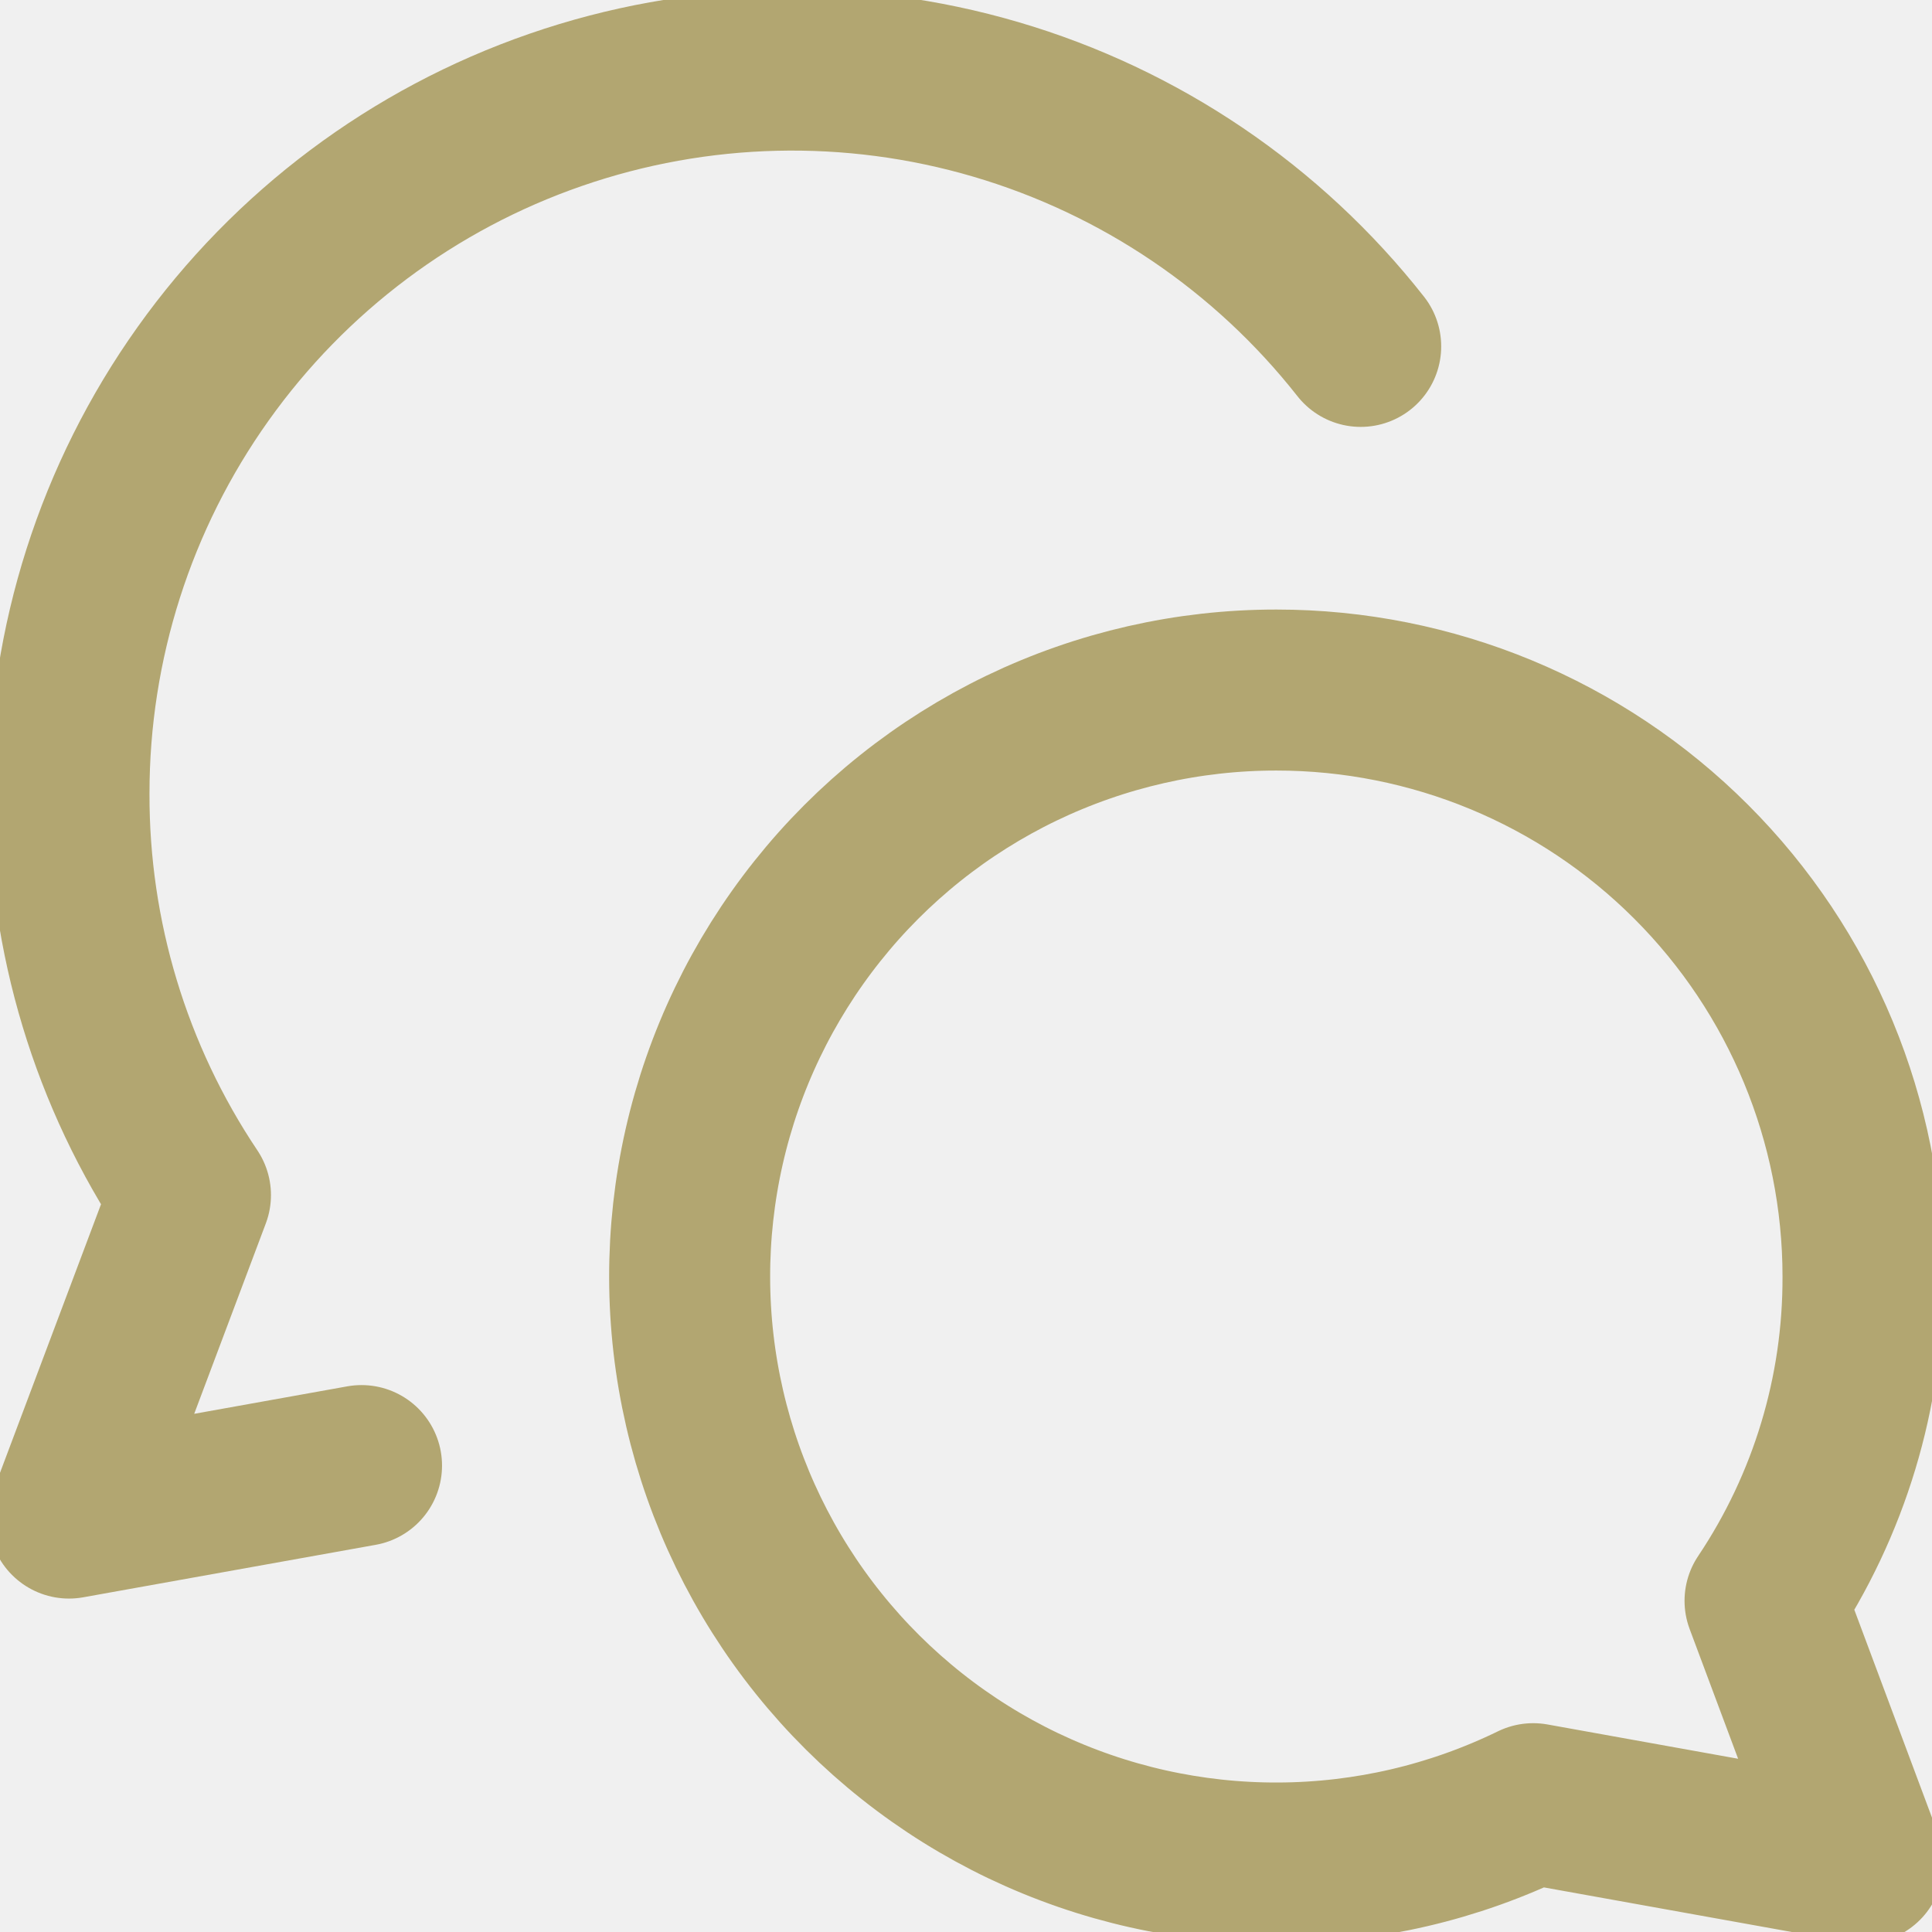
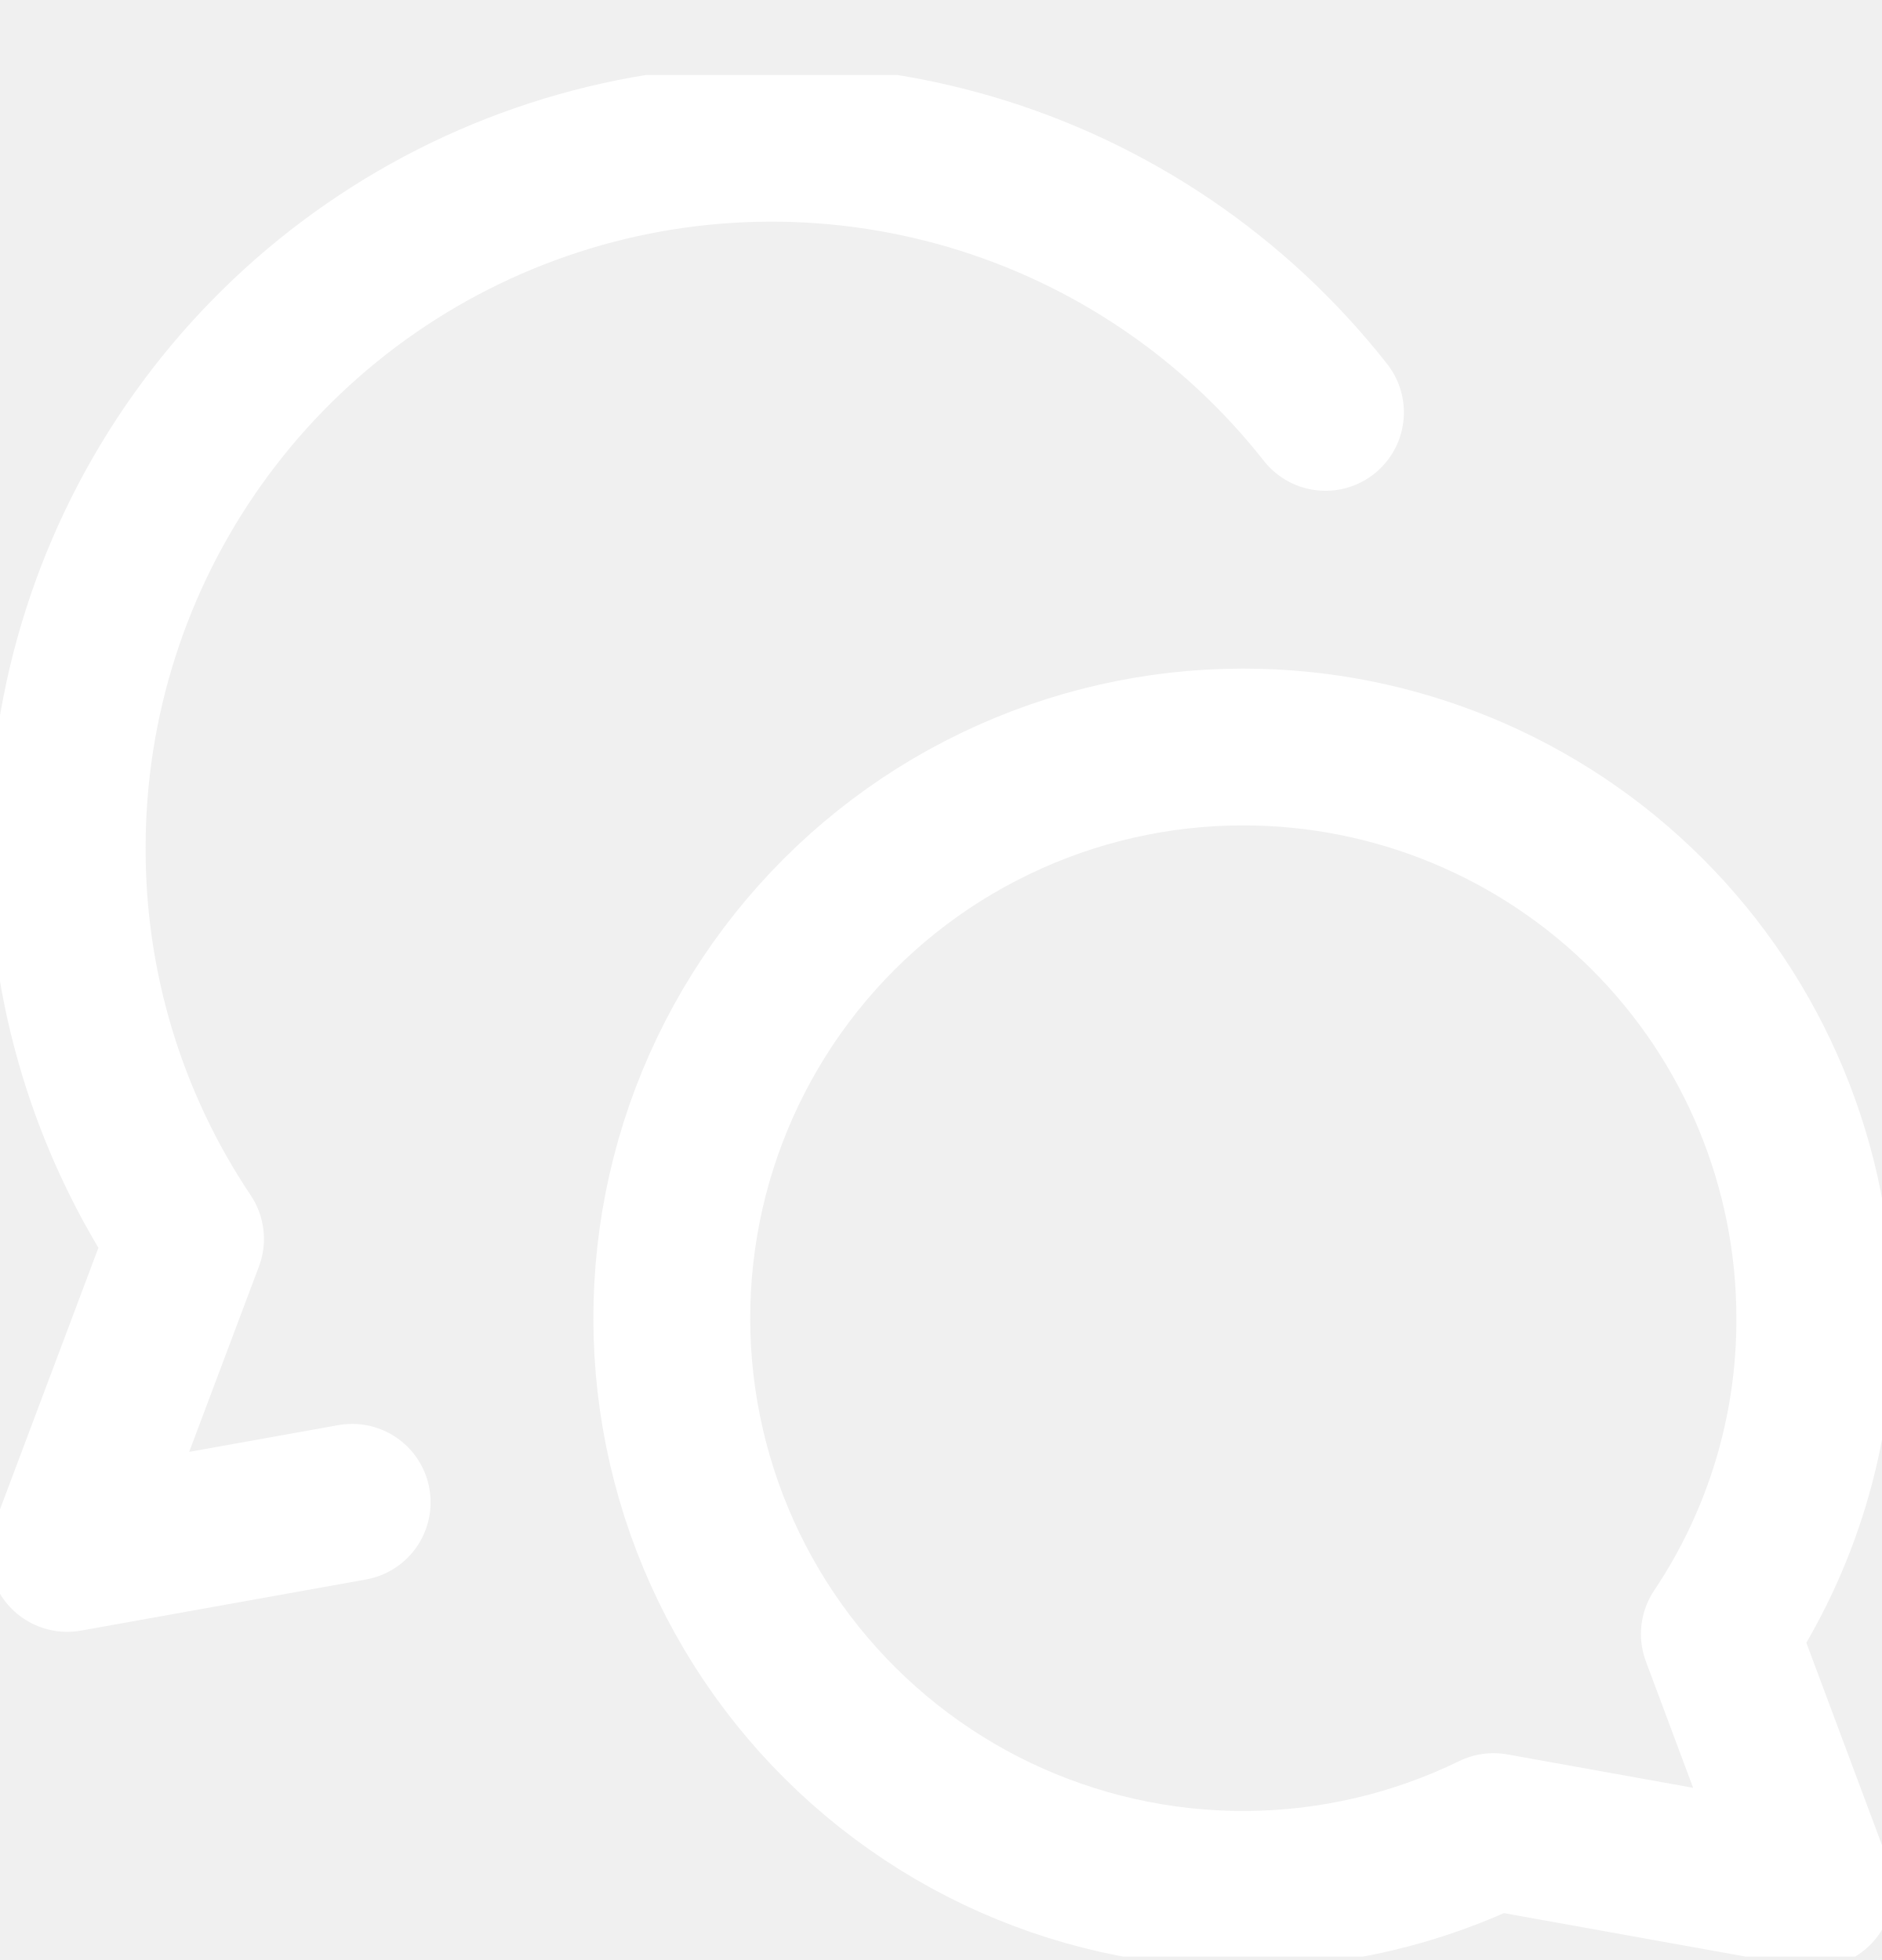
- <svg xmlns="http://www.w3.org/2000/svg" width="24" height="24" viewBox="0 0 24 24" fill="none">
+ <svg xmlns="http://www.w3.org/2000/svg" width="24" height="25" viewBox="0 0 24 25" fill="none">
  <g clip-path="url(#clip0_923_3268)">
-     <path d="M15.857 8.572C17.79 8.572 19.643 9.339 21.009 10.706C22.375 12.072 23.143 13.925 23.143 15.857C23.148 17.292 22.724 18.695 21.926 19.886L23.143 23.143L19.046 22.406C18.06 22.887 16.979 23.139 15.883 23.143C14.787 23.148 13.704 22.905 12.714 22.433C11.725 21.961 10.855 21.271 10.169 20.416C9.483 19.561 8.999 18.562 8.753 17.494C8.507 16.426 8.505 15.316 8.747 14.246C8.989 13.177 9.47 12.177 10.153 11.319C10.836 10.461 11.703 9.769 12.691 9.293C13.679 8.818 14.761 8.571 15.857 8.572Z" stroke="#B2A671" stroke-width="2" stroke-linecap="round" stroke-linejoin="round" />
-     <path d="M16.903 4.303C15.748 2.834 14.165 1.762 12.372 1.235C10.579 0.708 8.667 0.754 6.902 1.365C5.136 1.976 3.605 3.123 2.522 4.645C1.438 6.167 0.856 7.989 0.857 9.858C0.852 11.633 1.377 13.371 2.366 14.846L0.857 18.858L4.491 18.206" stroke="#B2A671" stroke-width="2" stroke-linecap="round" stroke-linejoin="round" />
+     <path d="M15.857 9.528C17.79 9.528 19.643 10.296 21.009 11.662C22.375 13.028 23.143 14.882 23.143 16.814C23.148 18.248 22.724 19.651 21.926 20.842L23.143 24.099L19.046 23.362C18.06 23.843 16.979 24.095 15.883 24.099C14.787 24.104 13.704 23.861 12.714 23.389C11.725 22.917 10.855 22.227 10.169 21.372C9.483 20.517 8.999 19.518 8.753 18.45C8.507 17.382 8.505 16.272 8.747 15.203C8.989 14.134 9.47 13.133 10.153 12.275C10.836 11.418 11.703 10.725 12.691 10.25C13.679 9.774 14.761 9.527 15.857 9.528Z" stroke="white" stroke-width="2" stroke-linecap="round" stroke-linejoin="round" />
+     <path d="M16.903 5.26C15.748 3.791 14.165 2.718 12.372 2.191C10.579 1.665 8.667 1.71 6.902 2.321C5.136 2.933 3.605 4.079 2.522 5.601C1.438 7.123 0.856 8.945 0.857 10.814C0.852 12.59 1.377 14.327 2.366 15.802L0.857 19.814L4.491 19.162" stroke="white" stroke-width="2" stroke-linecap="round" stroke-linejoin="round" />
  </g>
  <defs>
    <clipPath id="clip0_923_3268">
-       <rect width="24" height="24" fill="white" transform="translate(0 0.000244141)" />
+       <rect width="24" height="24" fill="white" transform="translate(0 0.956543)" />
    </clipPath>
  </defs>
</svg>
